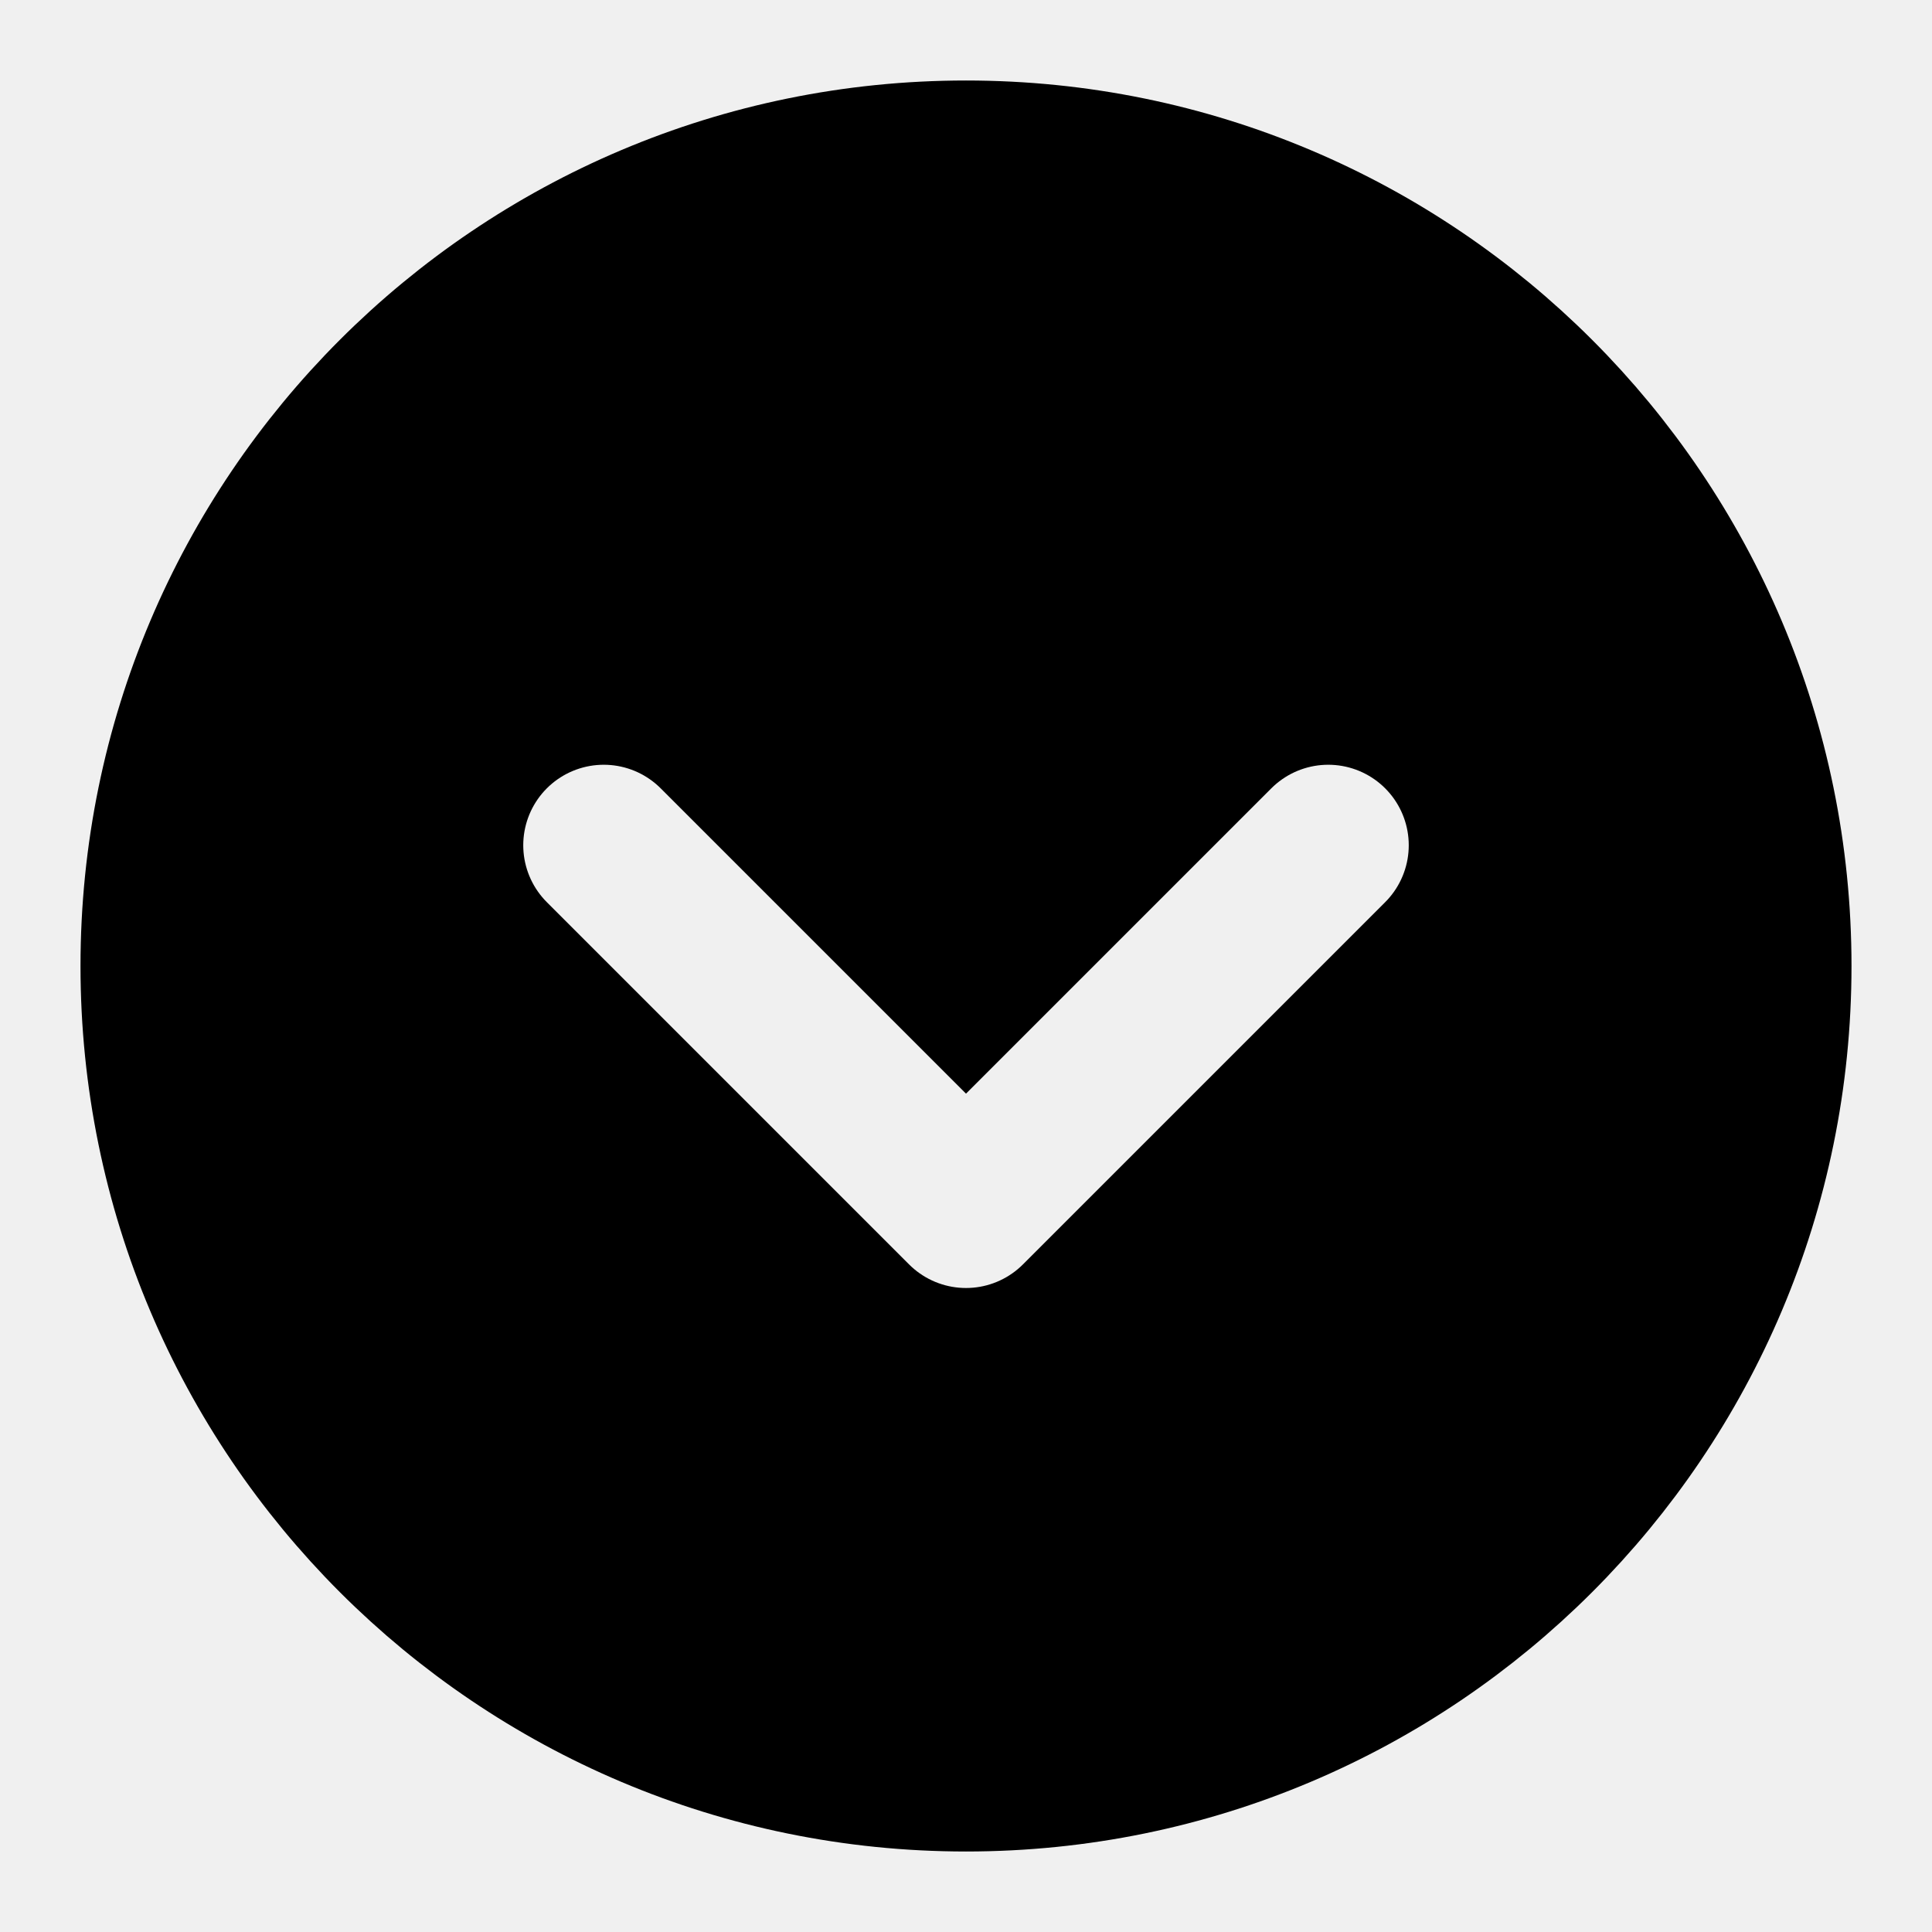
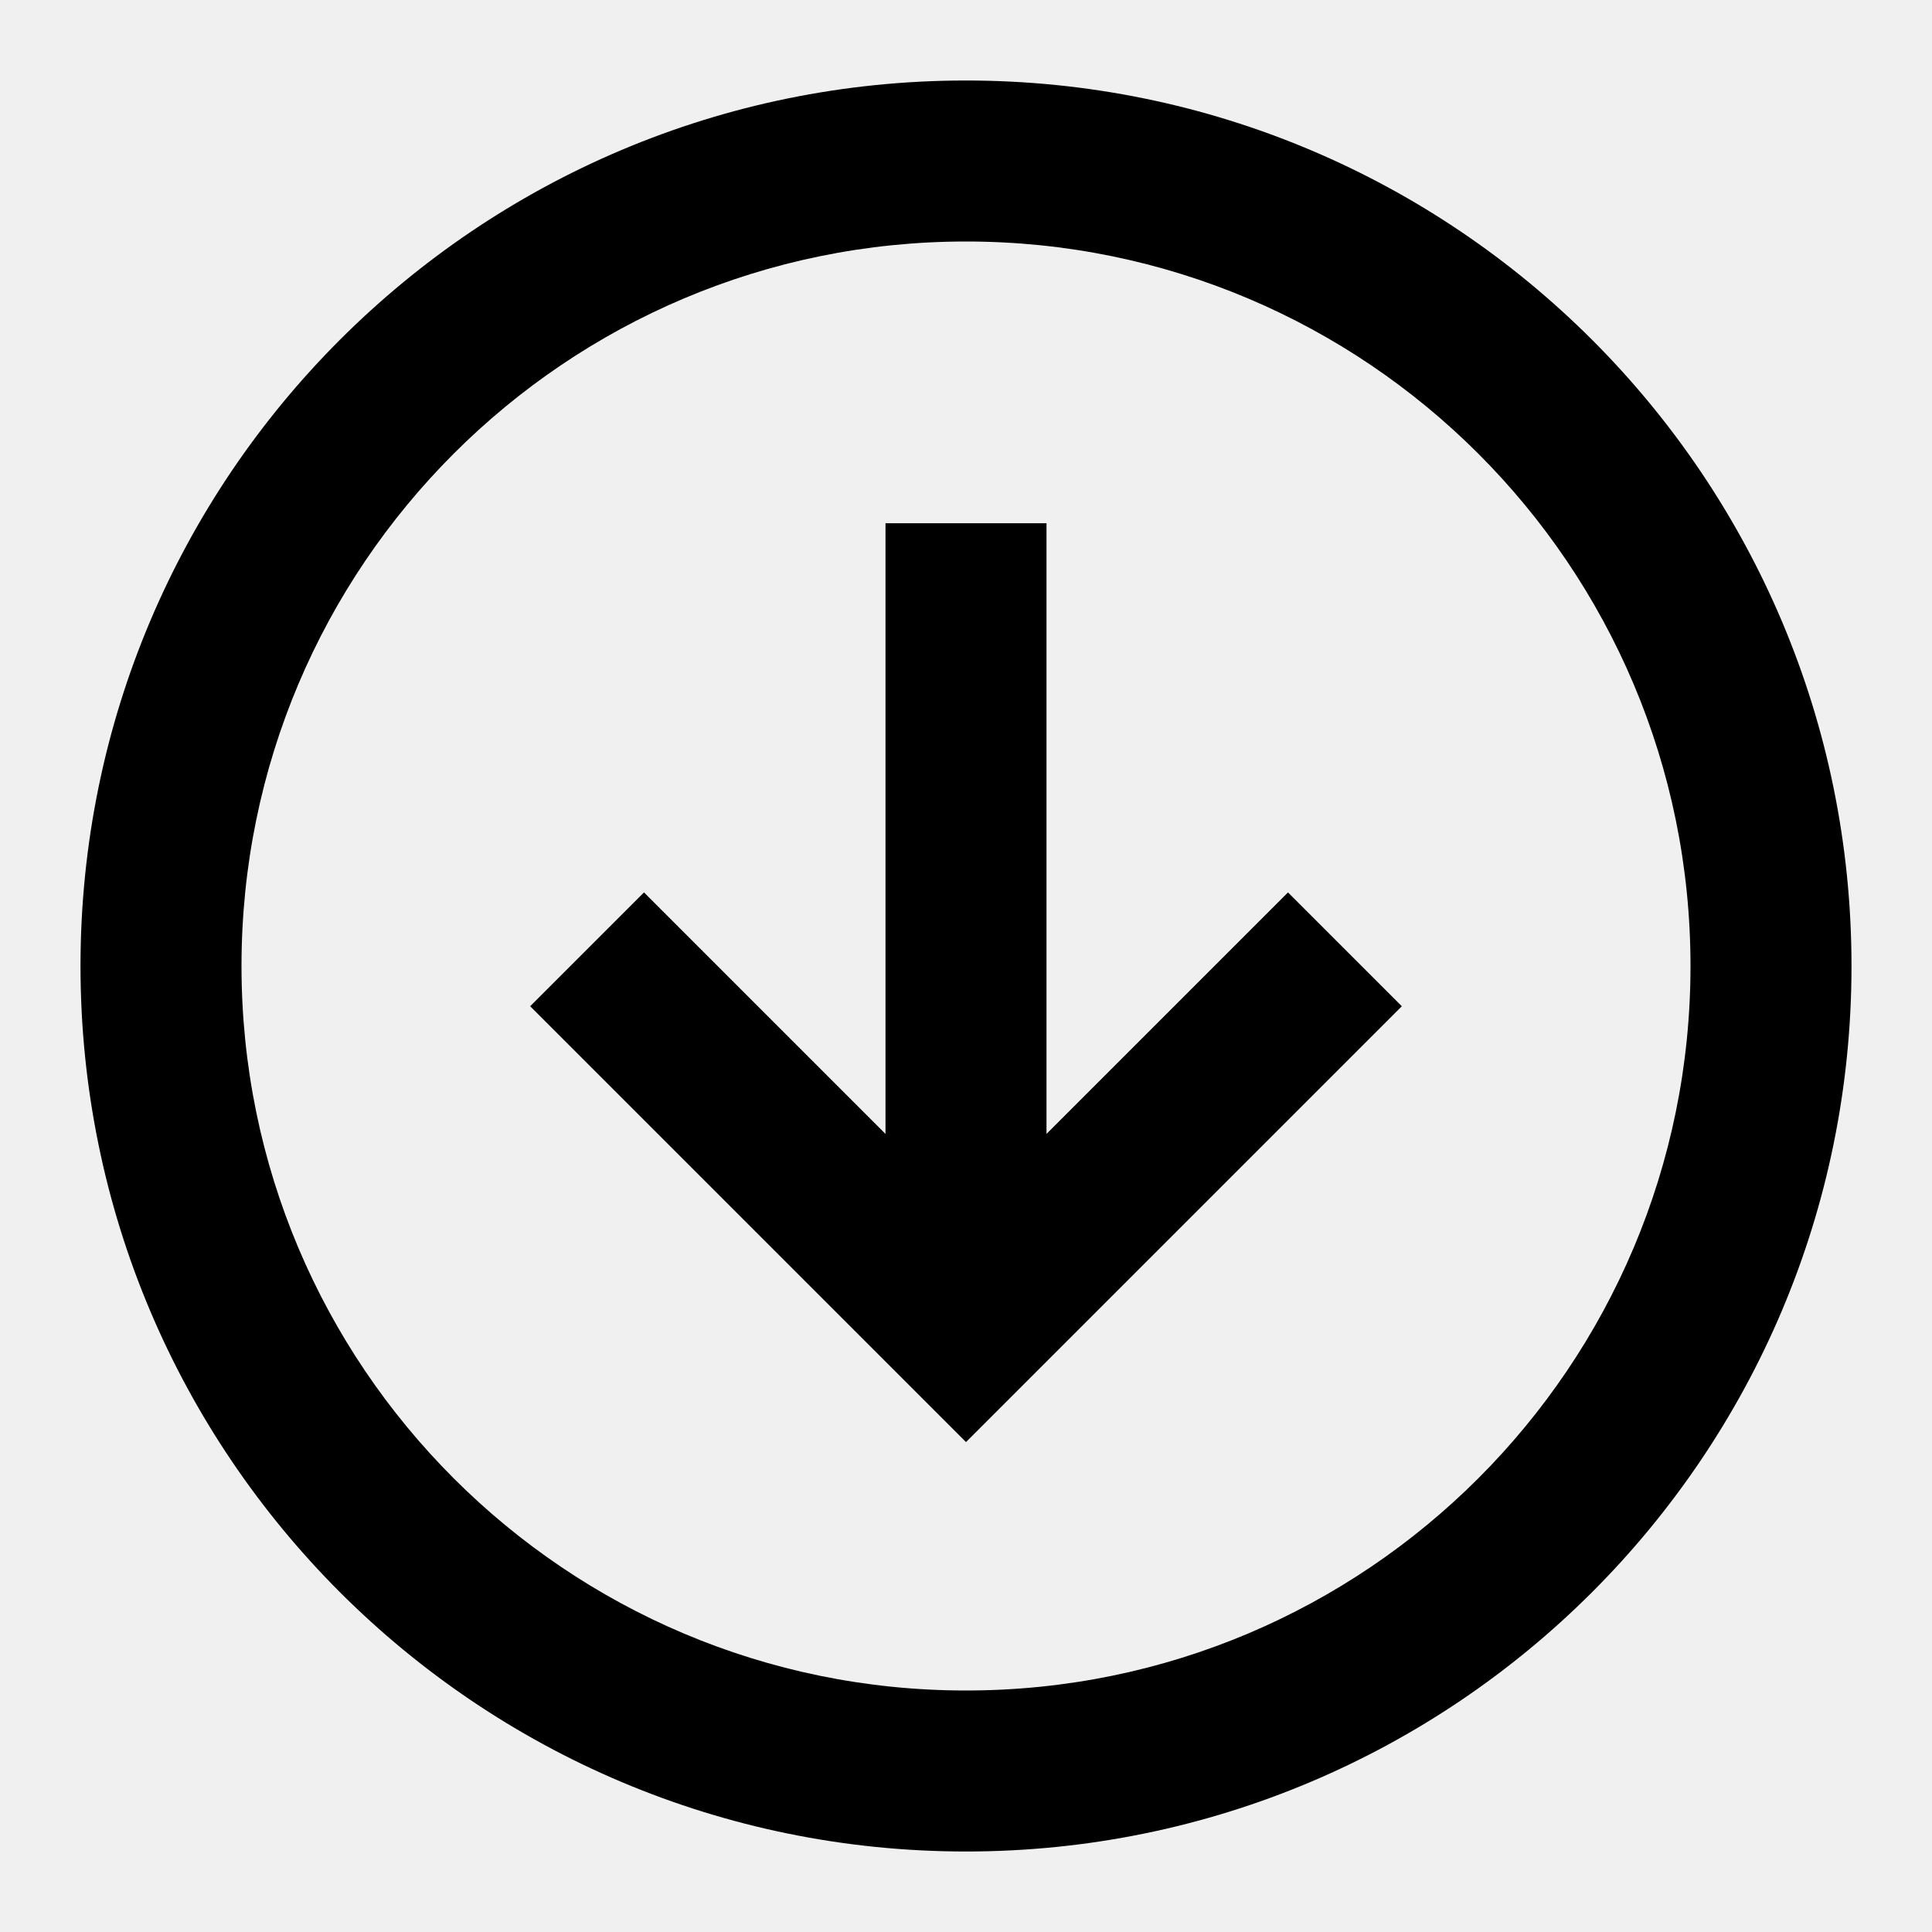
- <svg xmlns="http://www.w3.org/2000/svg" width="192" height="192" viewBox="0 0 48 48">
-   <defs>
-     <mask id="ipSDownC0">
-       <g fill="none" stroke-linejoin="round" stroke-width="4">
-         <path fill="#fff" stroke="#fff" d="M24 44c11.046 0 20-8.954 20-20S35.046 4 24 4S4 12.954 4 24s8.954 20 20 20Z" />
-         <path stroke="#000" stroke-linecap="round" d="m33 21l-9 9l-9-9" />
-       </g>
-     </mask>
-   </defs>
-   <path fill="#000" d="M0 0h48v48H0z" mask="url(#ipSDownC0)" />
+ <svg xmlns="http://www.w3.org/2000/svg" width="24" height="24" viewBox="0 0 24 24" fill="none">
+   <path d="M12 3C7.029 3 3 7.029 3 12C3 16.971 7.029 21 12 21C16.971 21 21 16.971 21 12C21 7.029 16.971 3 12 3ZM1 12C1 5.925 5.925 1 12 1C18.075 1 23 5.925 23 12C23 18.075 18.075 23 12 23C5.925 23 1 18.075 1 12ZM13 6.5V14.086L16 11.086L17.414 12.5L12 17.914L6.586 12.5L8 11.086L11 14.086V6.5H13Z" fill="black" />
</svg>
